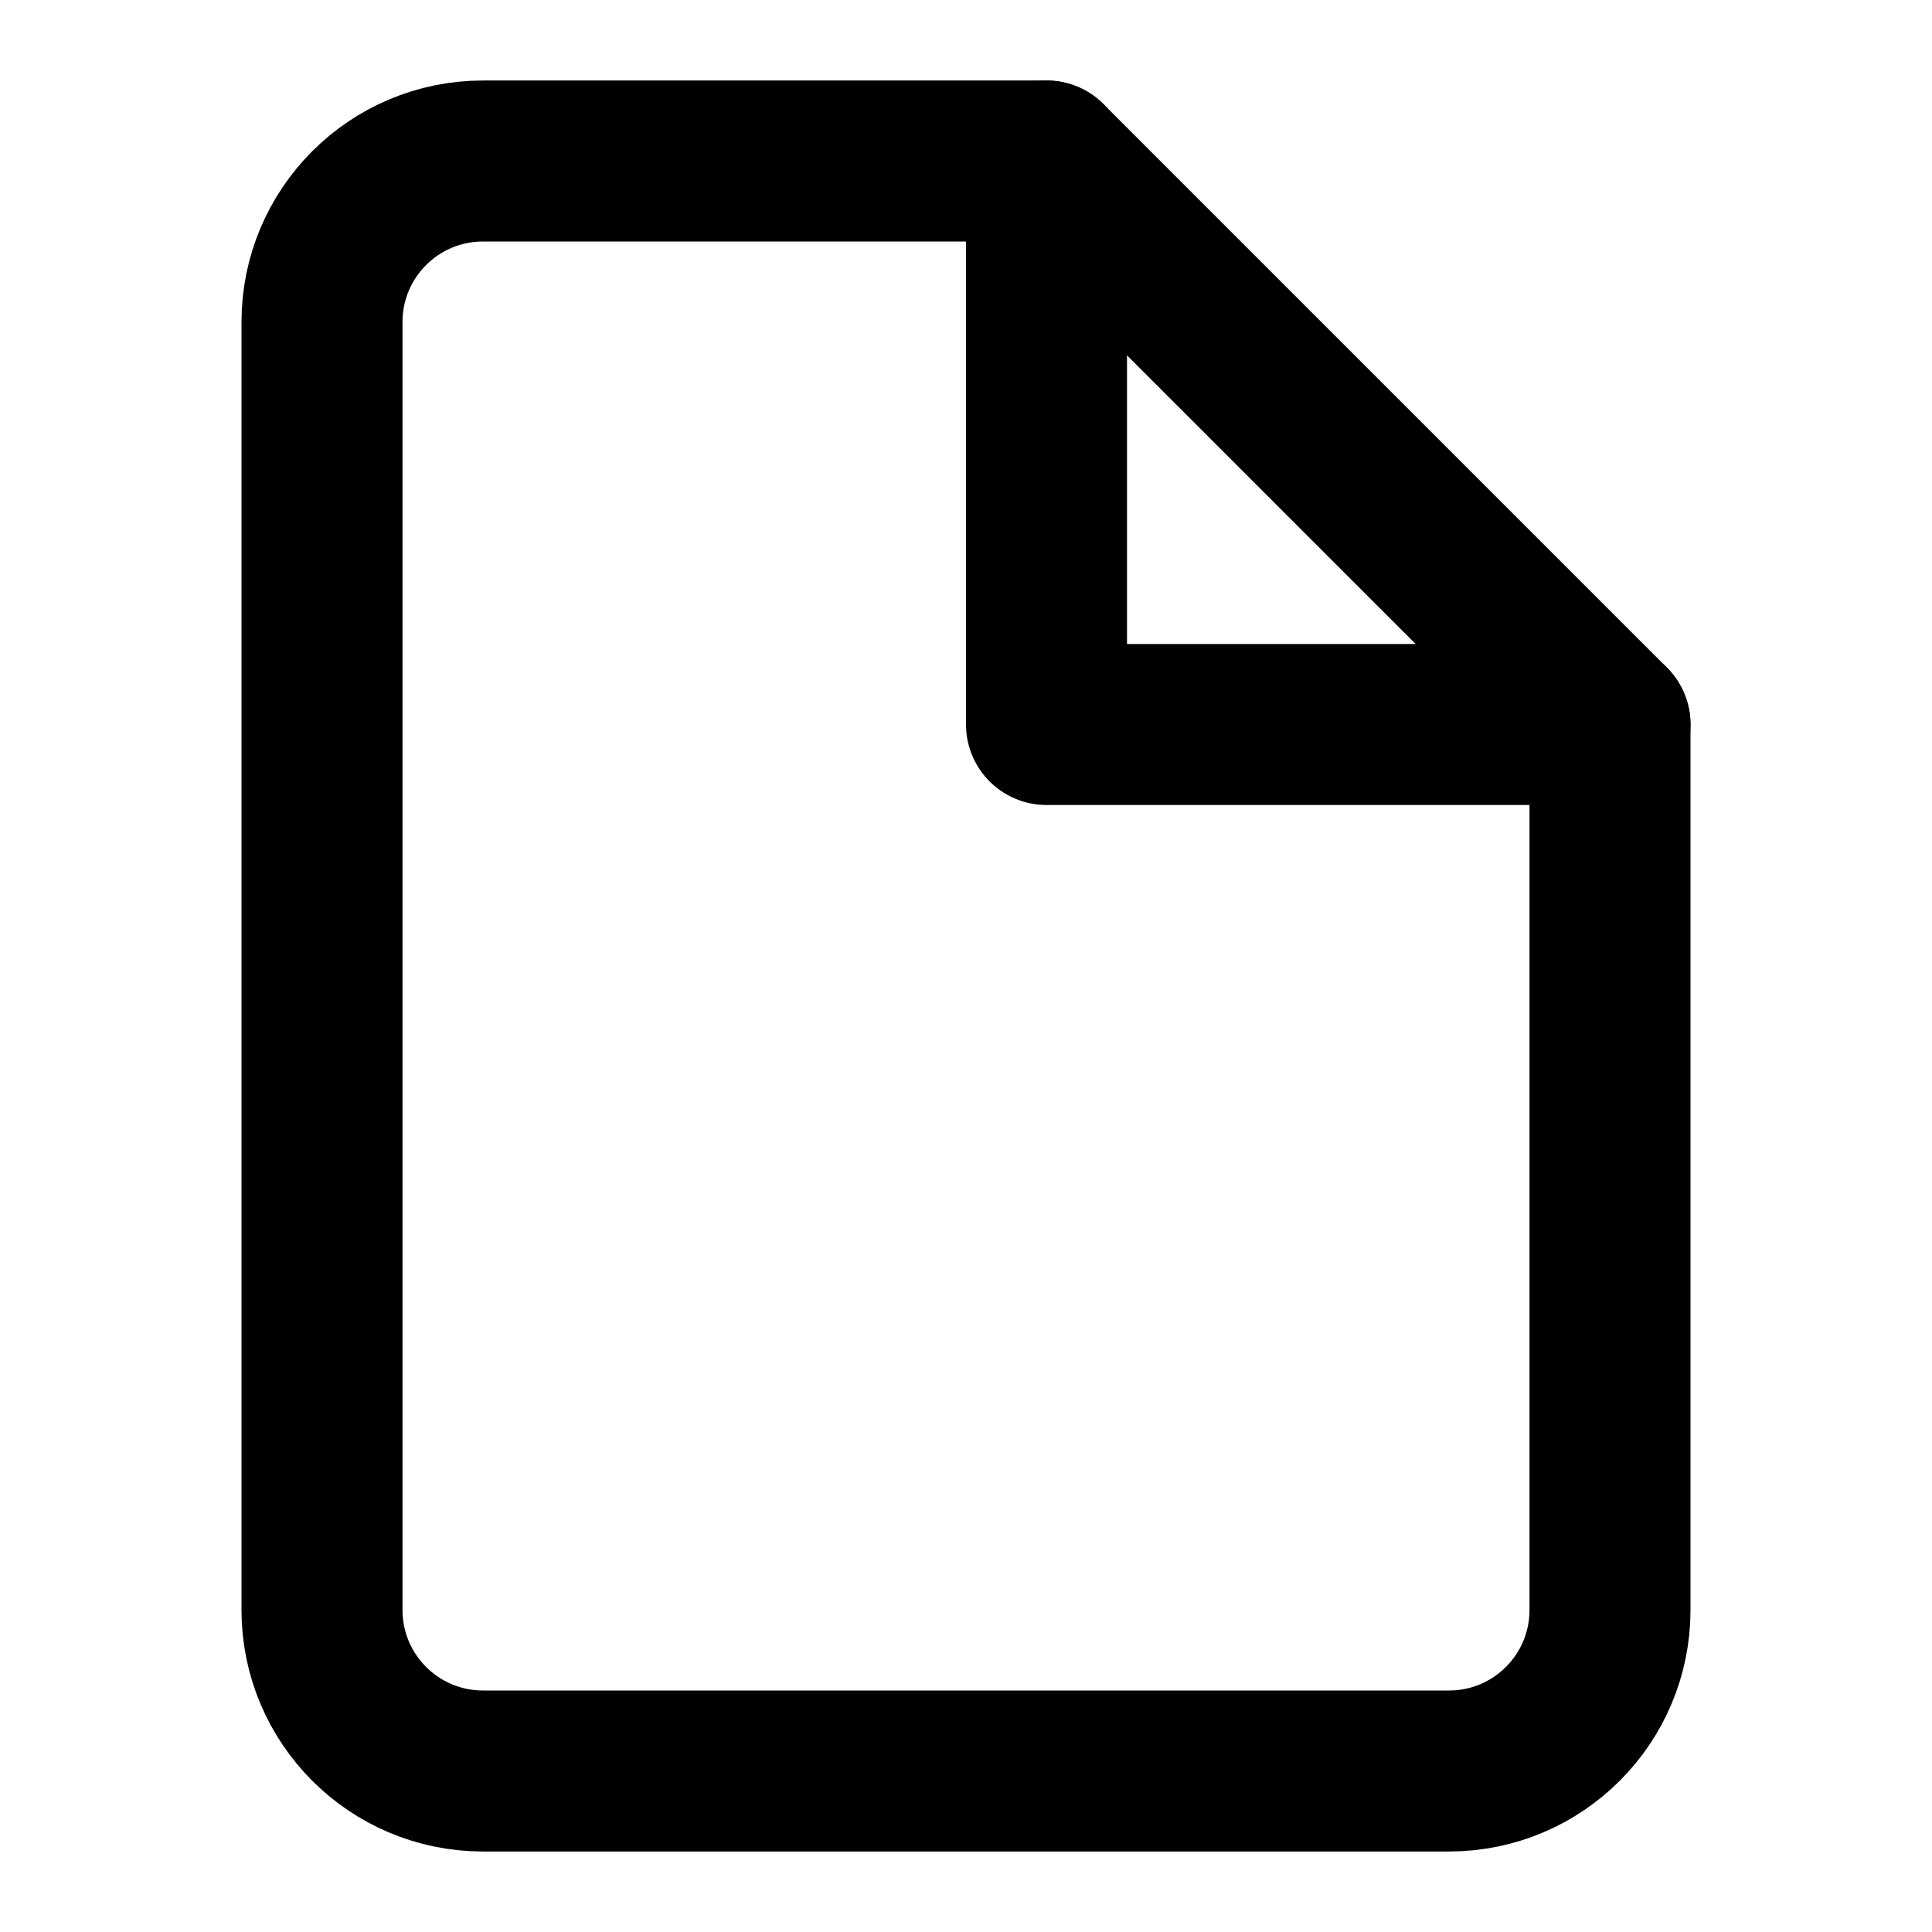
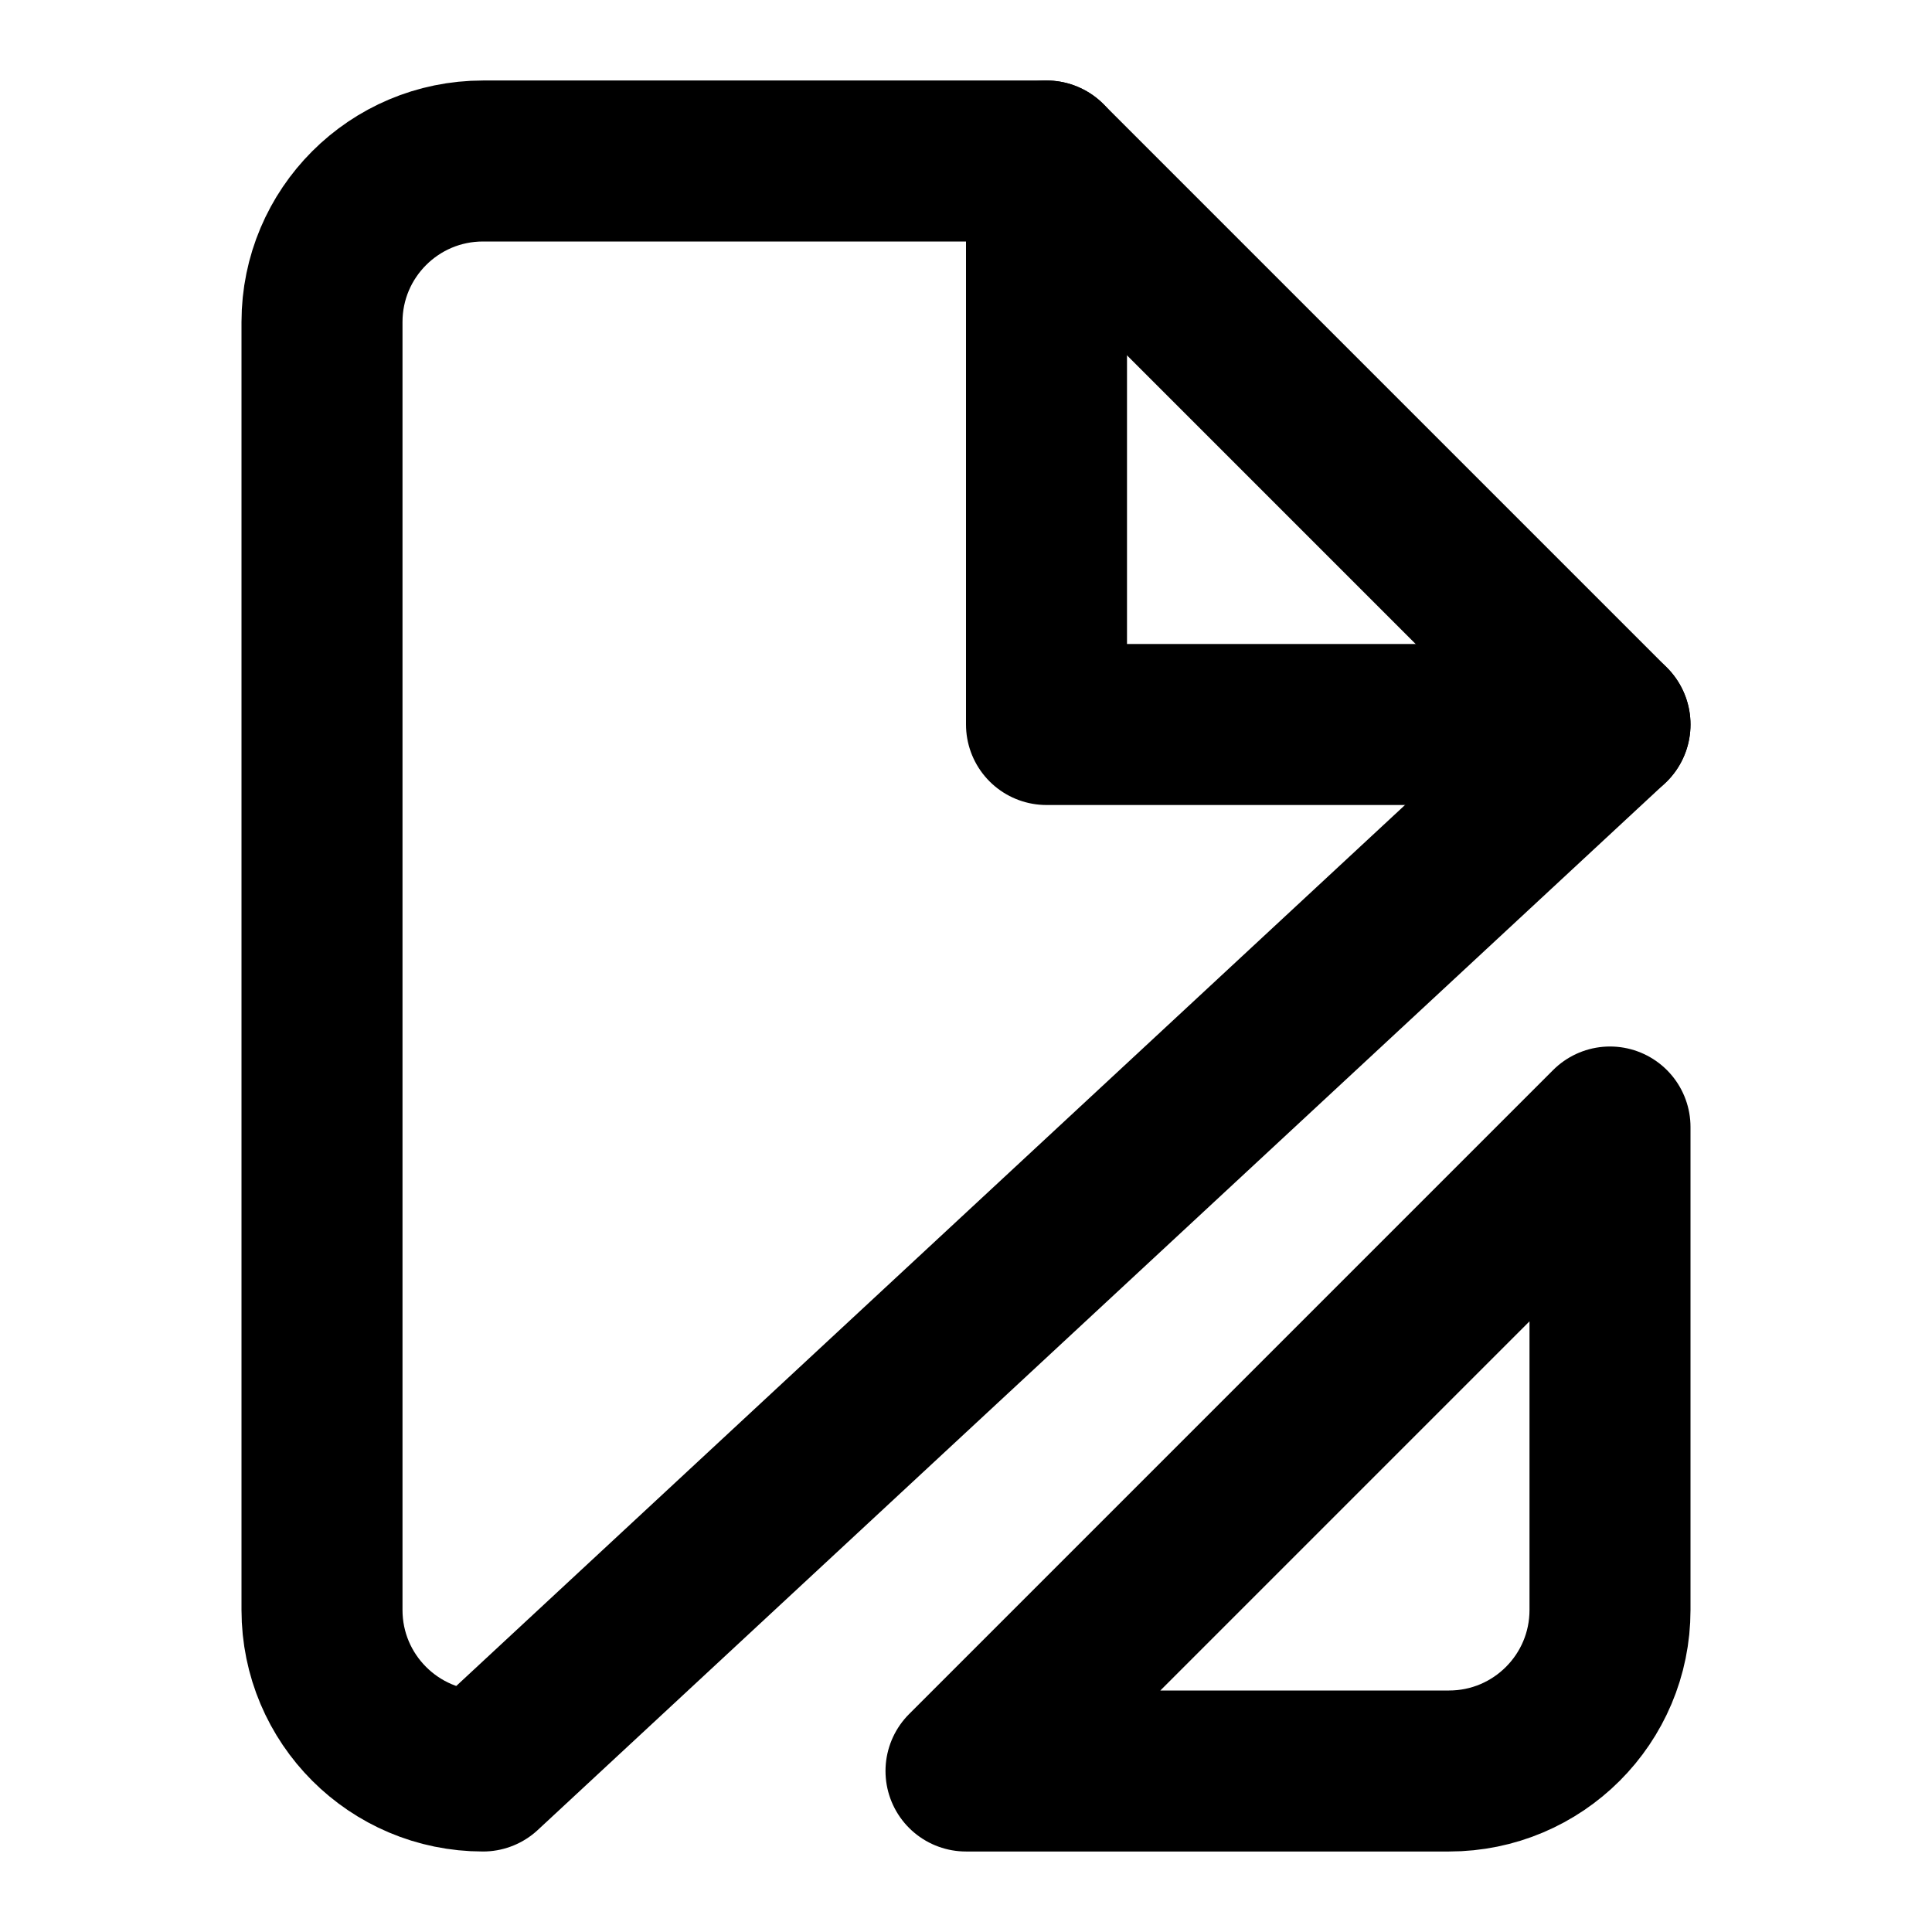
<svg xmlns="http://www.w3.org/2000/svg" width="24" height="24" viewBox="0 0 24 24" fill="none" stroke="currentColor" stroke-width="2" stroke-linecap="round" stroke-linejoin="round">
-   <path d="M13 2H6a2 2 0 0 0-2 2v16a2 2 0 0 0 2 2h12a2 2 0 0 0 2-2V9z" />
+   <path d="M13 2H6a2 2 0 0 0-2 2v16a2 2 0 0 0 2 2L20 9z" />
+   <path d="M20 14L12 22L18 22a2 2 0 0 0 2-2z" />
  <polyline points="13 2 13 9 20 9" />
</svg>
